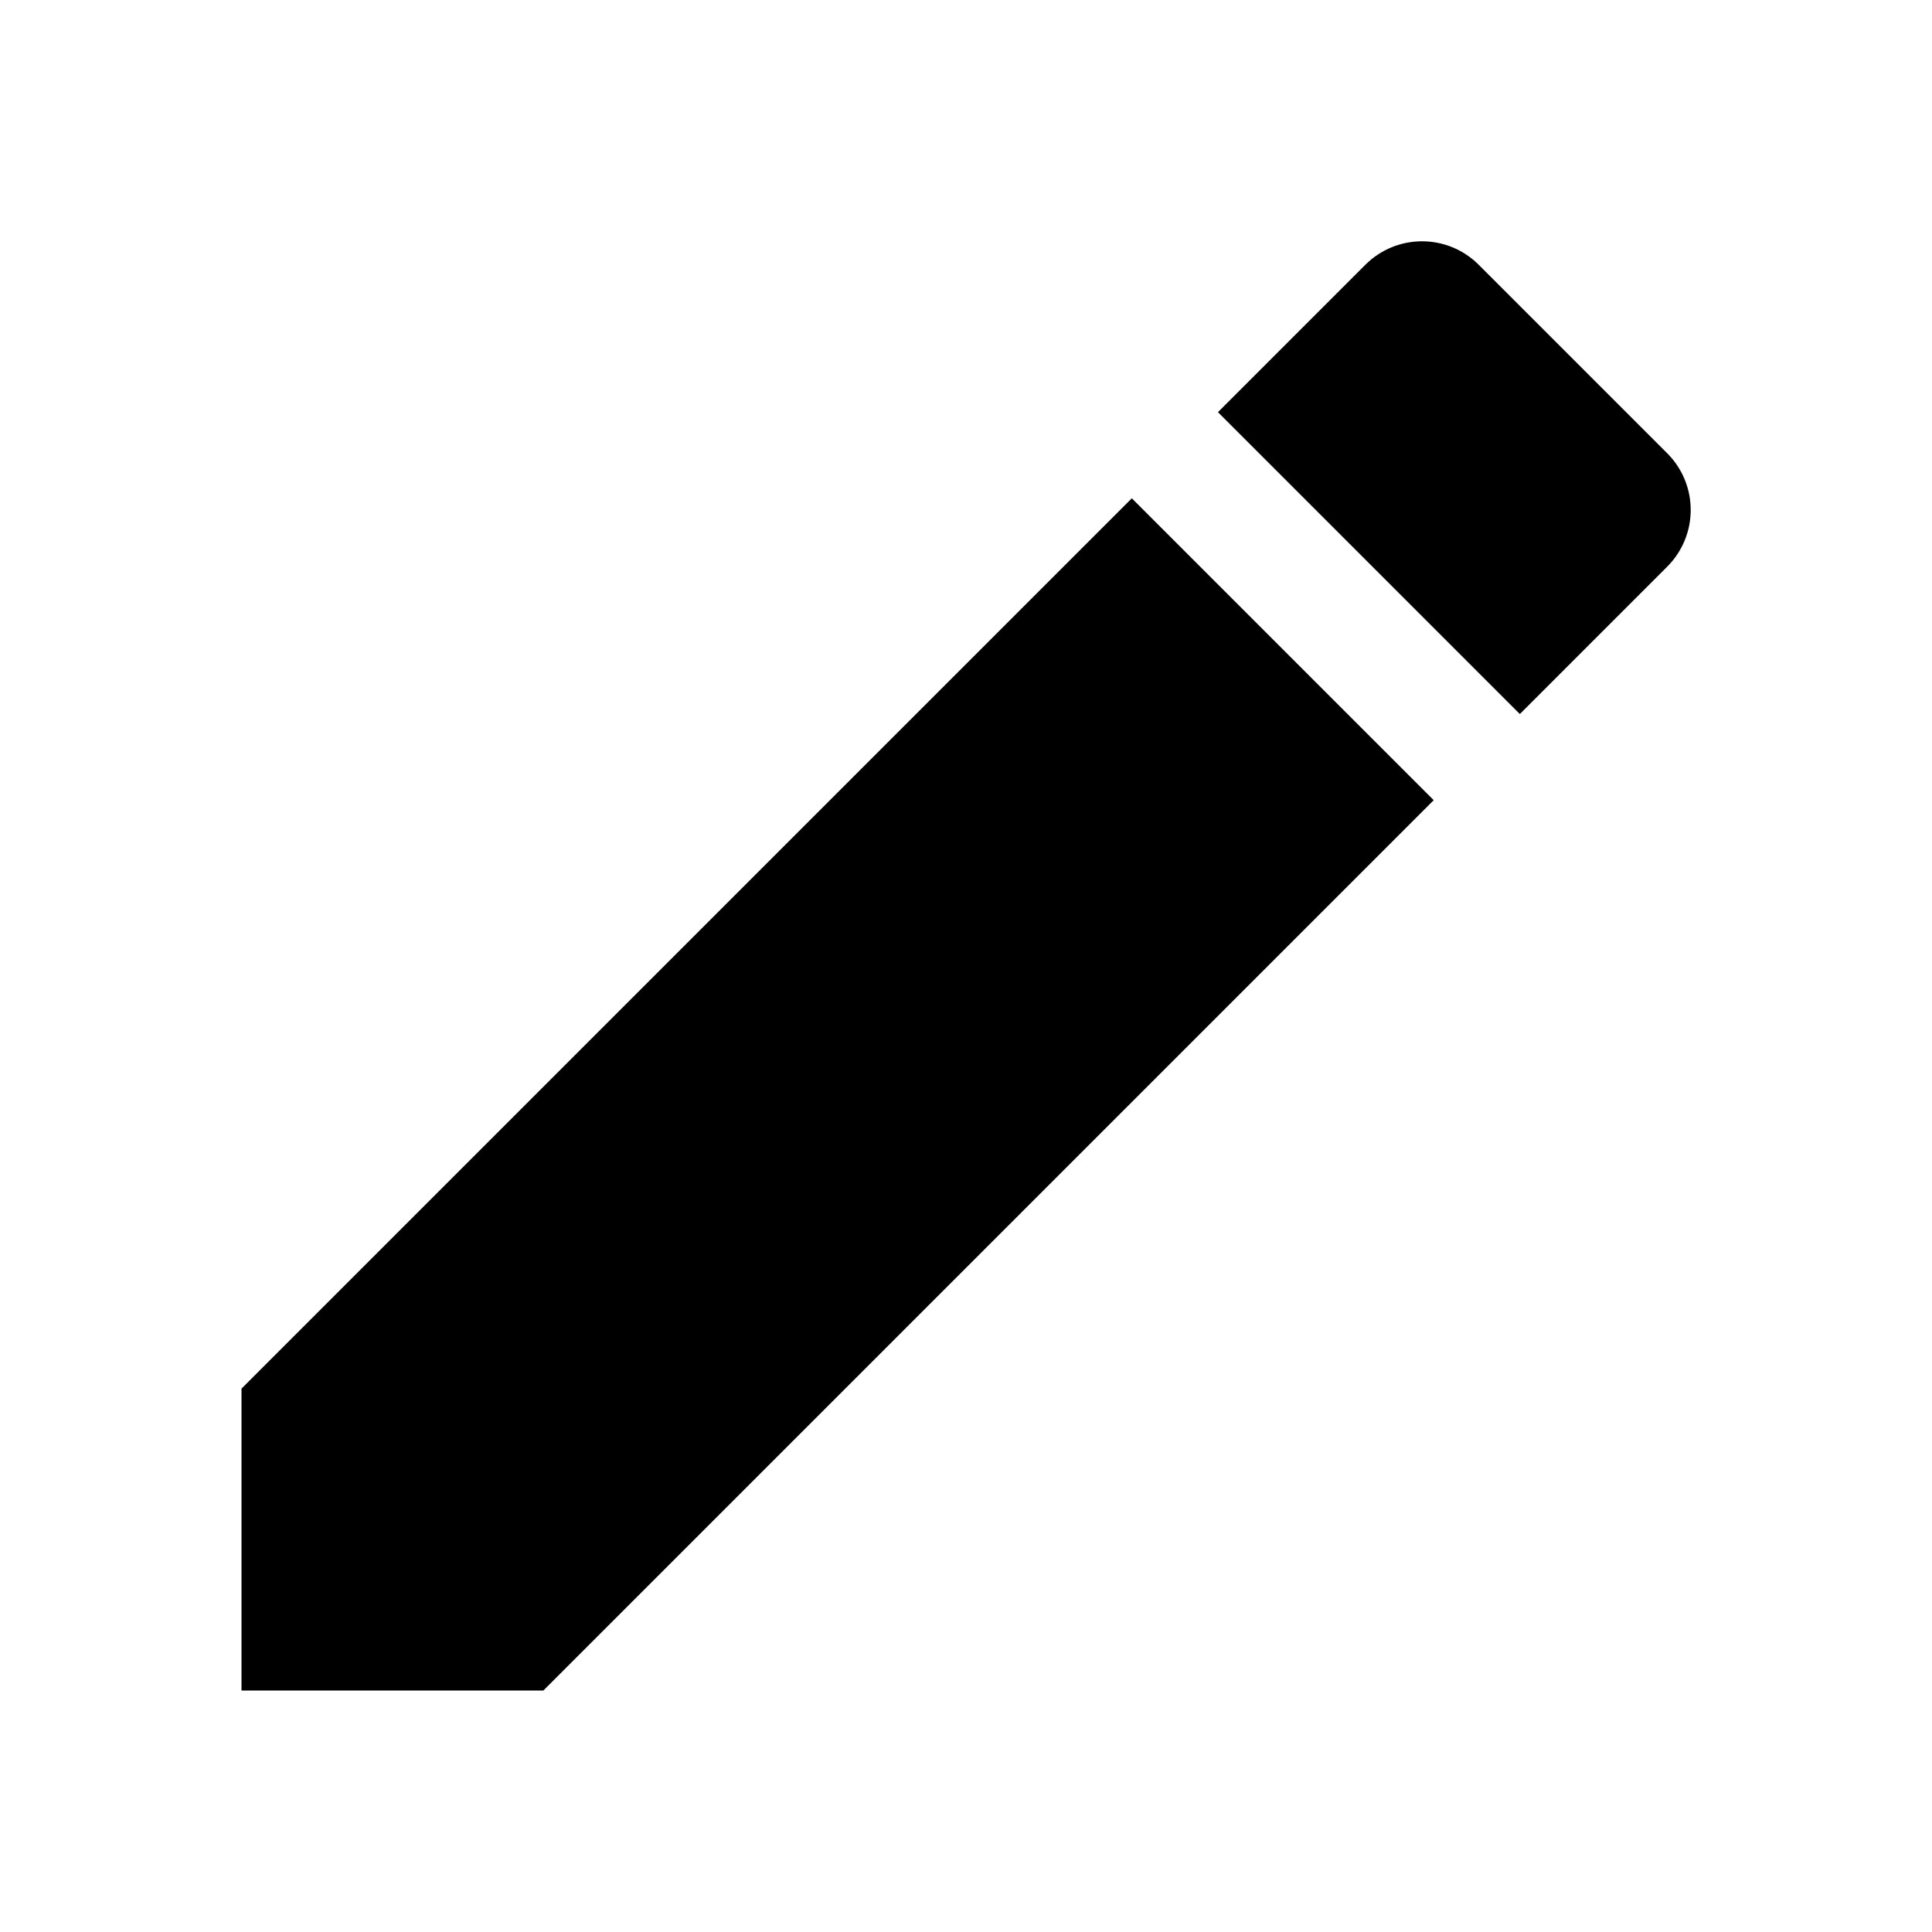
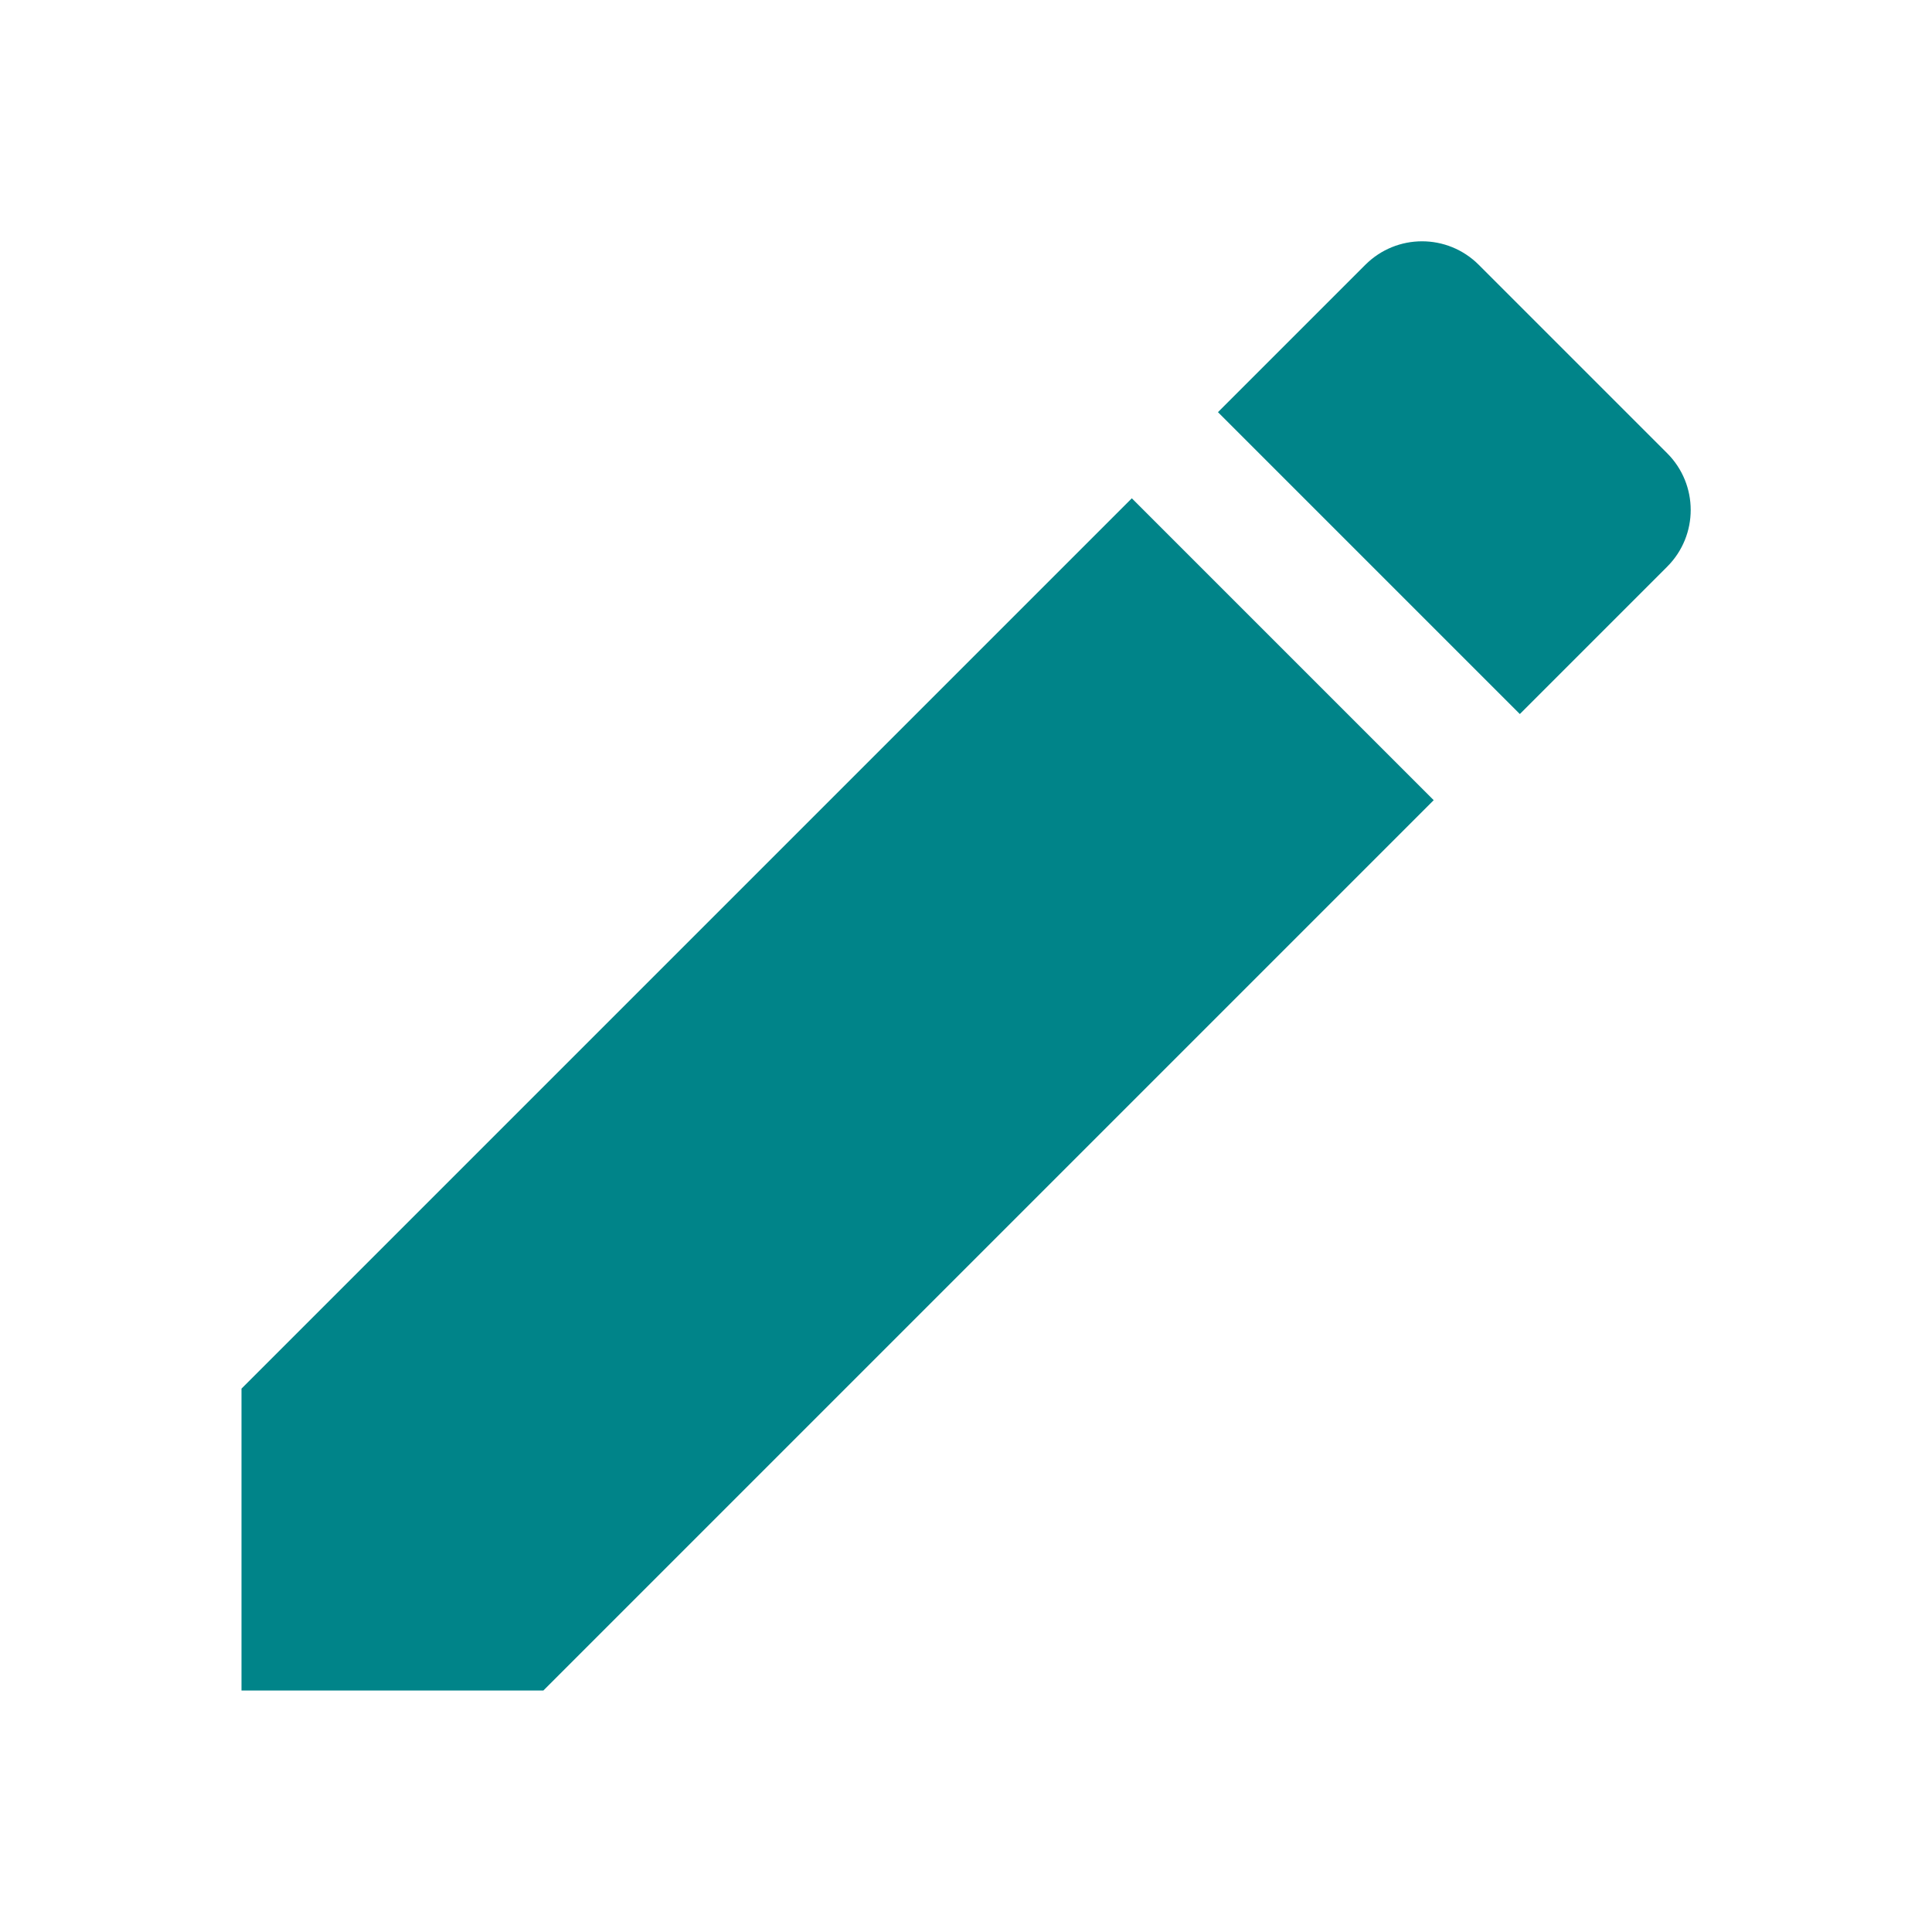
- <svg xmlns="http://www.w3.org/2000/svg" height="24" viewBox="0 0 24 24" width="24">
+ <svg xmlns="http://www.w3.org/2000/svg" fill="#008489" height="24" viewBox="0 0 24 24" width="24">
  <path d="M0 0h24v24H0z" fill="none" />
  <path d="M3 17.25V21h3.75L17.81 9.94l-3.75-3.75L3 17.25zM20.71 7.04c.39-.39.39-1.02 0-1.41l-2.34-2.34c-.39-.39-1.02-.39-1.41 0l-1.83 1.83 3.75 3.75 1.83-1.83z" />
</svg>
